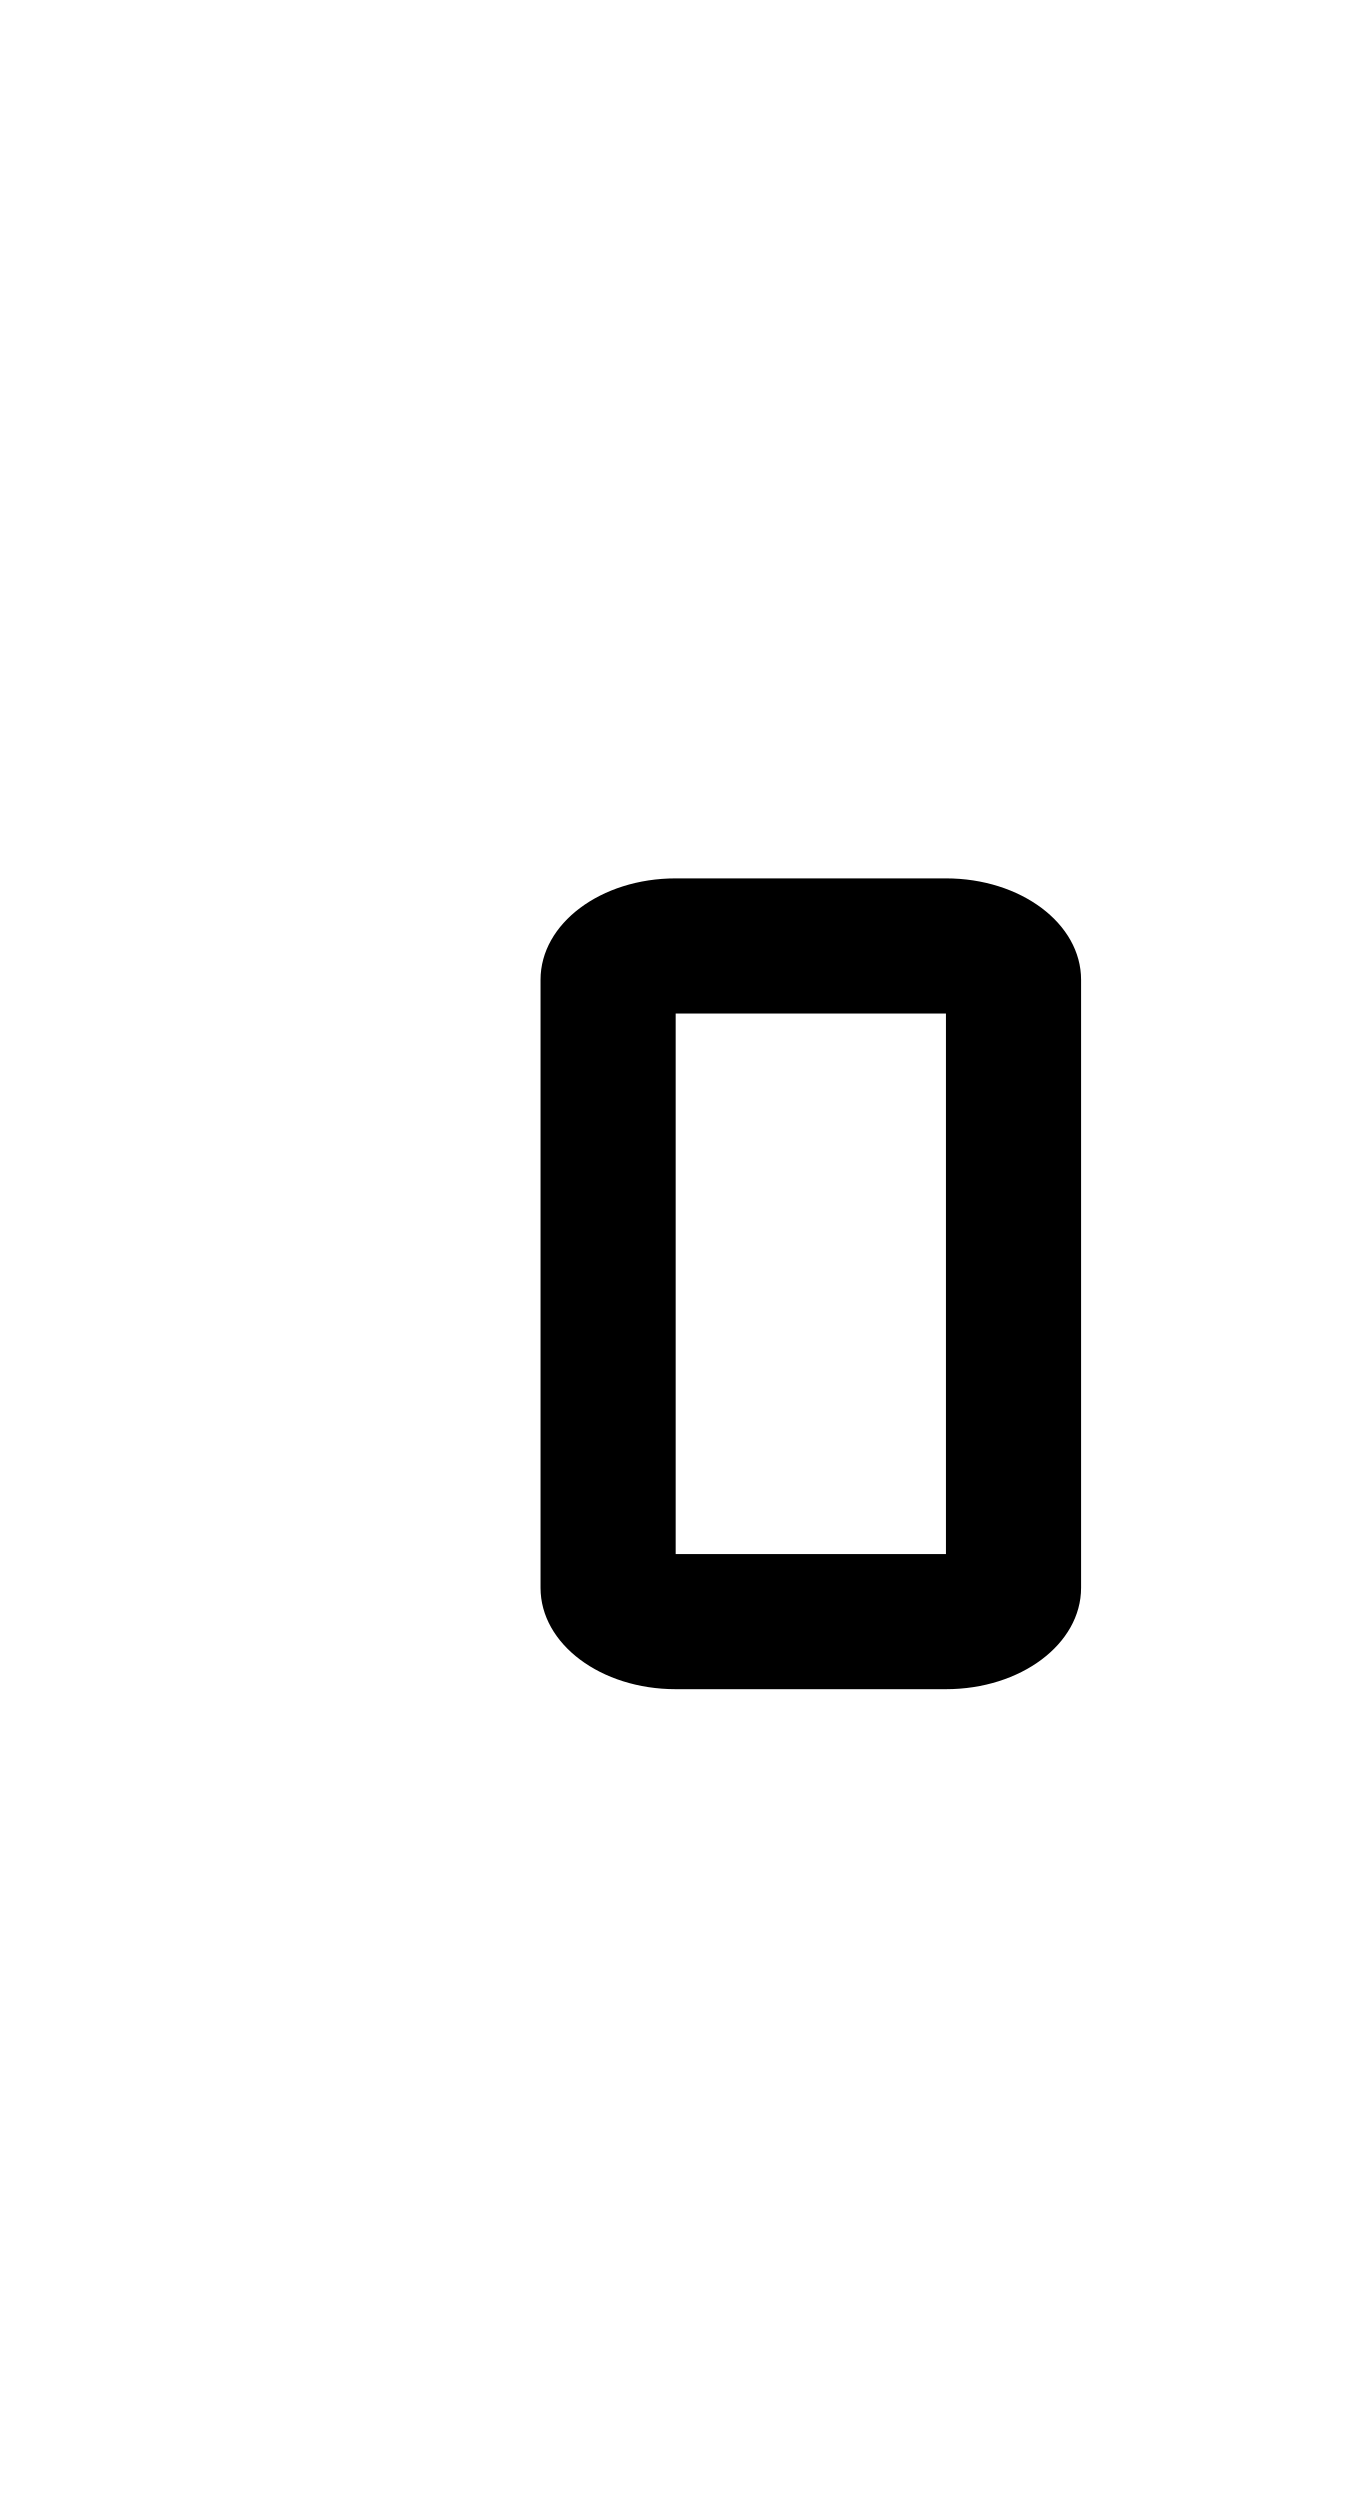
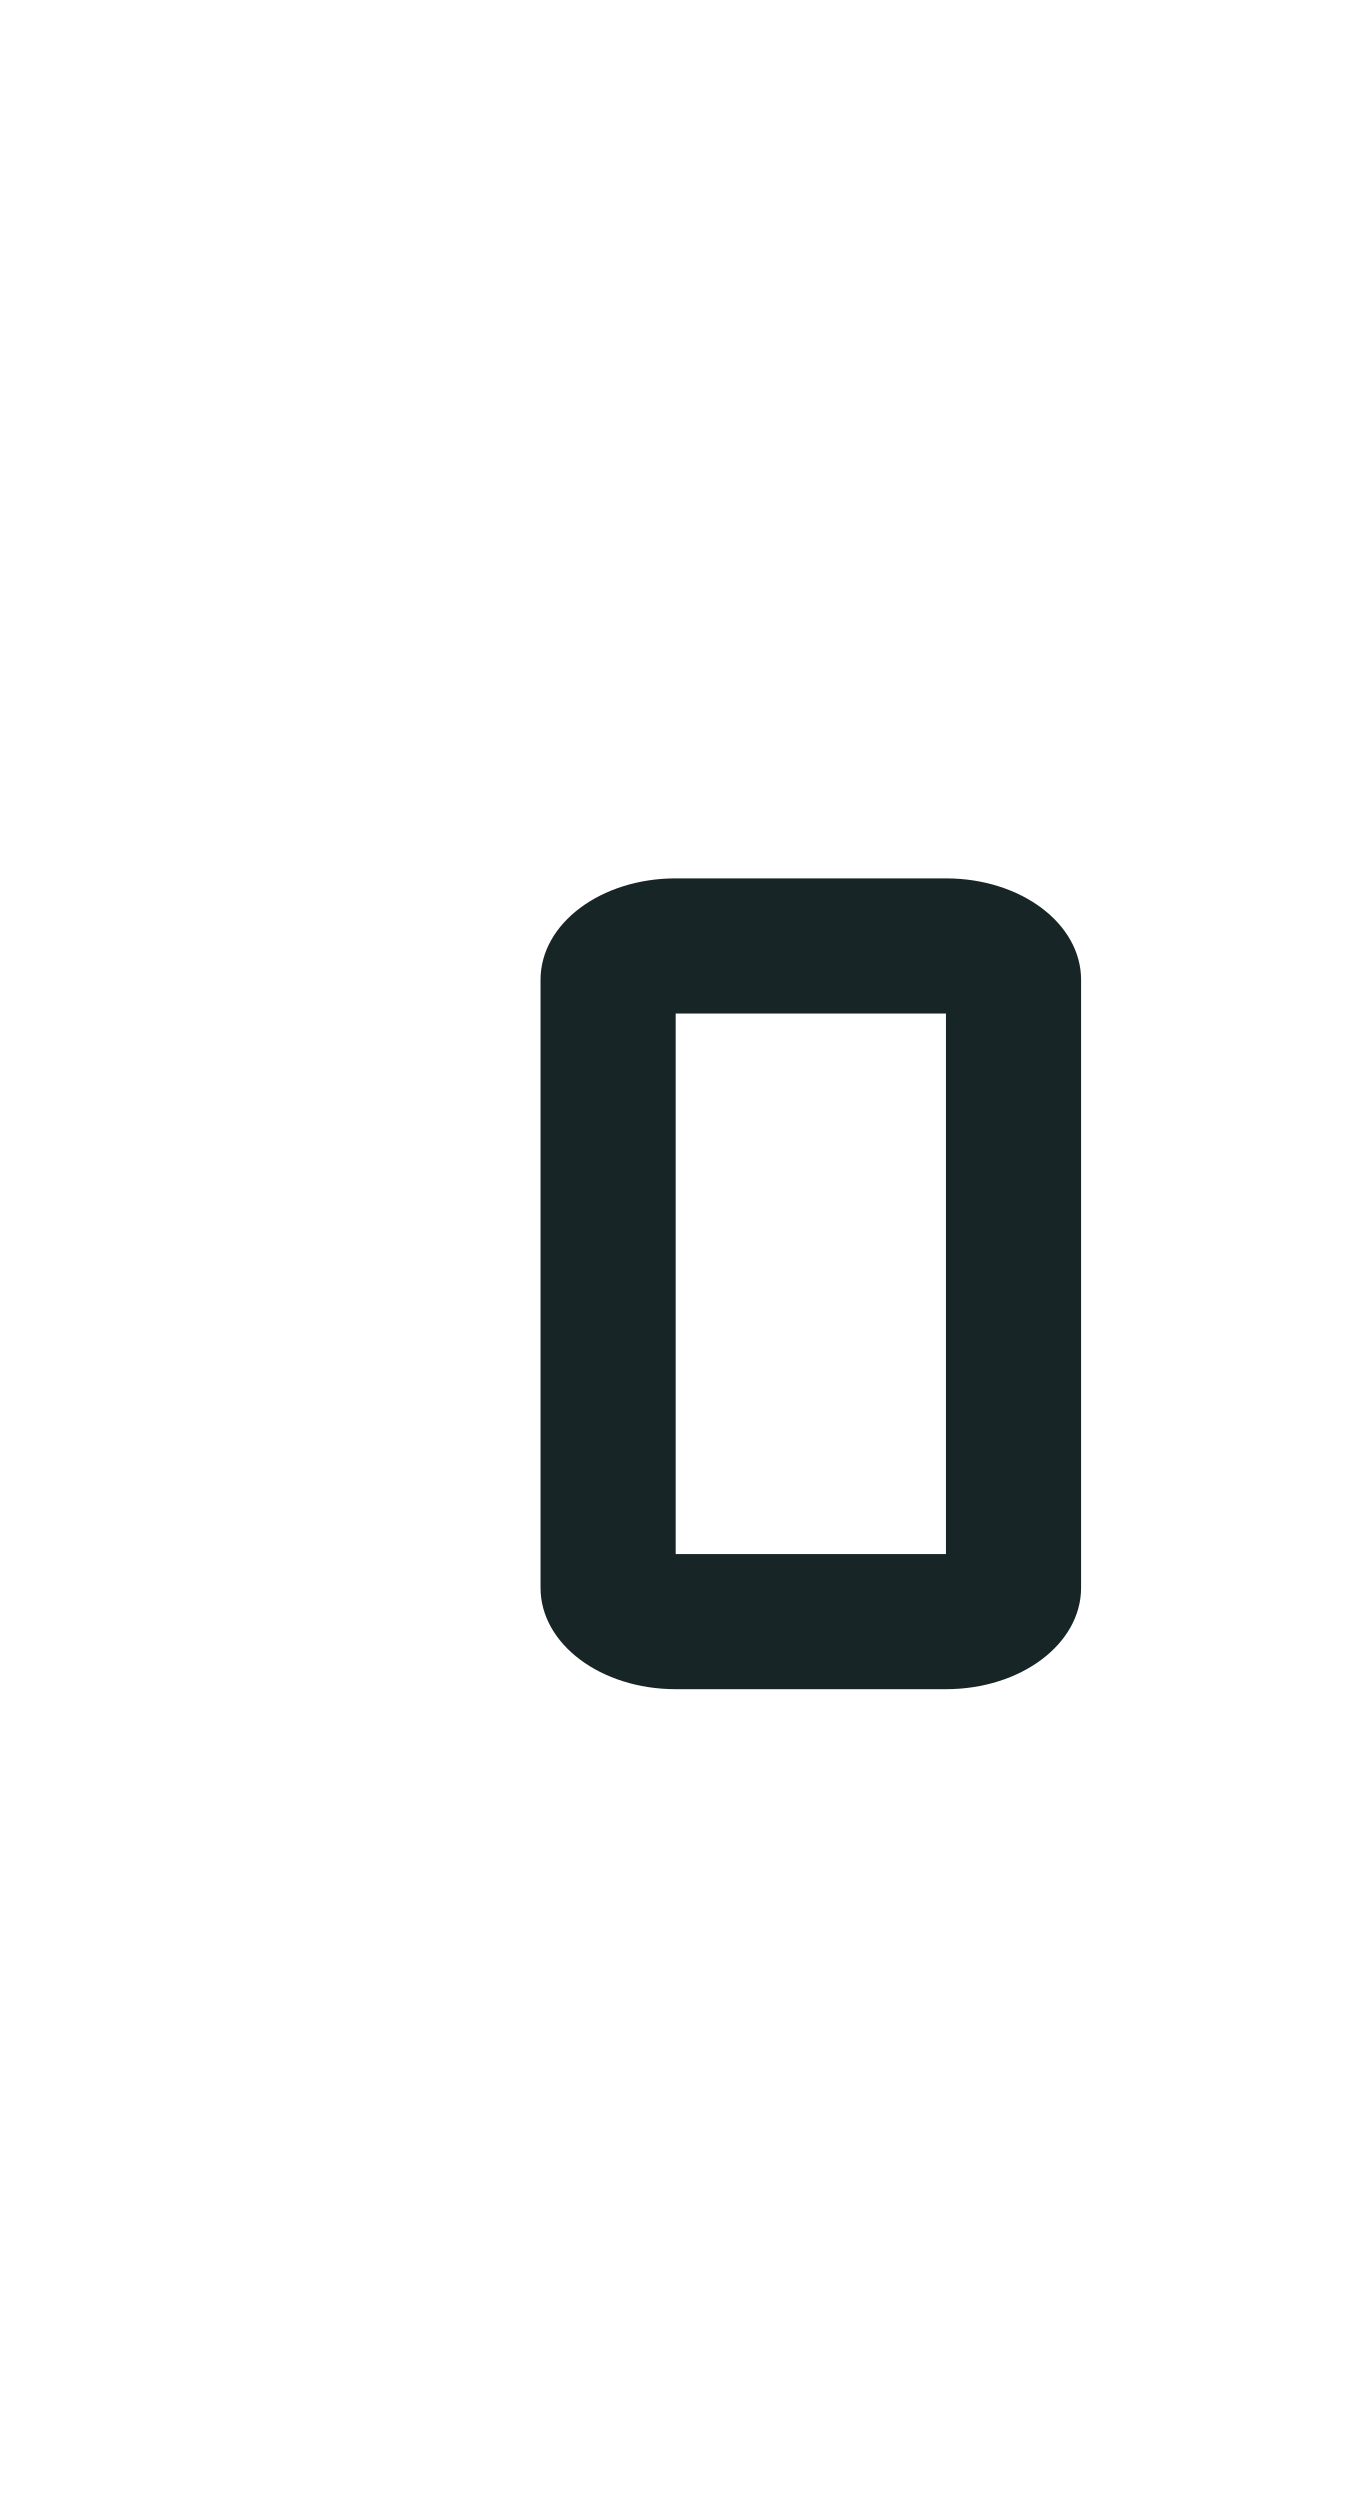
<svg xmlns="http://www.w3.org/2000/svg" width="20" height="37">
  <defs>
    <clipPath>
-       <rect y="1015.36" x="20" height="37" width="20" opacity="0.12" fill="#98cc57" color="#ffffff" />
+       <rect y="1015.36" x="20" height="37" width="20" opacity="0.12" fill="#98cc57" color="#d9d7d4" />
    </clipPath>
    <clipPath>
-       <rect y="1033.36" x="20" height="19" width="10" opacity="0.12" fill="#98cc57" color="#ffffff" />
+       <rect y="1033.36" x="20" height="19" width="10" opacity="0.12" fill="#98cc57" color="#d9d7d4" />
    </clipPath>
  </defs>
  <g transform="translate(0,-1015.362)">
-     <path d="m 10,1028.362 c -1.108,0 -2,0.669 -2,1.5 l 0,9 c 0,0.831 0.892,1.5 2,1.5 l 4,0 c 1.108,0 2,-0.669 2,-1.5 l 0,-9 c 0,-0.831 -0.892,-1.5 -2,-1.5 l -4,0 z m 0,2 4,0 0,8 -4,0 0,-8 z" fill="#000000" />
+     <path d="m 10,1028.362 c -1.108,0 -2,0.669 -2,1.5 l 0,9 c 0,0.831 0.892,1.5 2,1.5 l 4,0 c 1.108,0 2,-0.669 2,-1.5 l 0,-9 c 0,-0.831 -0.892,-1.5 -2,-1.5 l -4,0 z m 0,2 4,0 0,8 -4,0 0,-8 z" fill="#172526" />
  </g>
</svg>
